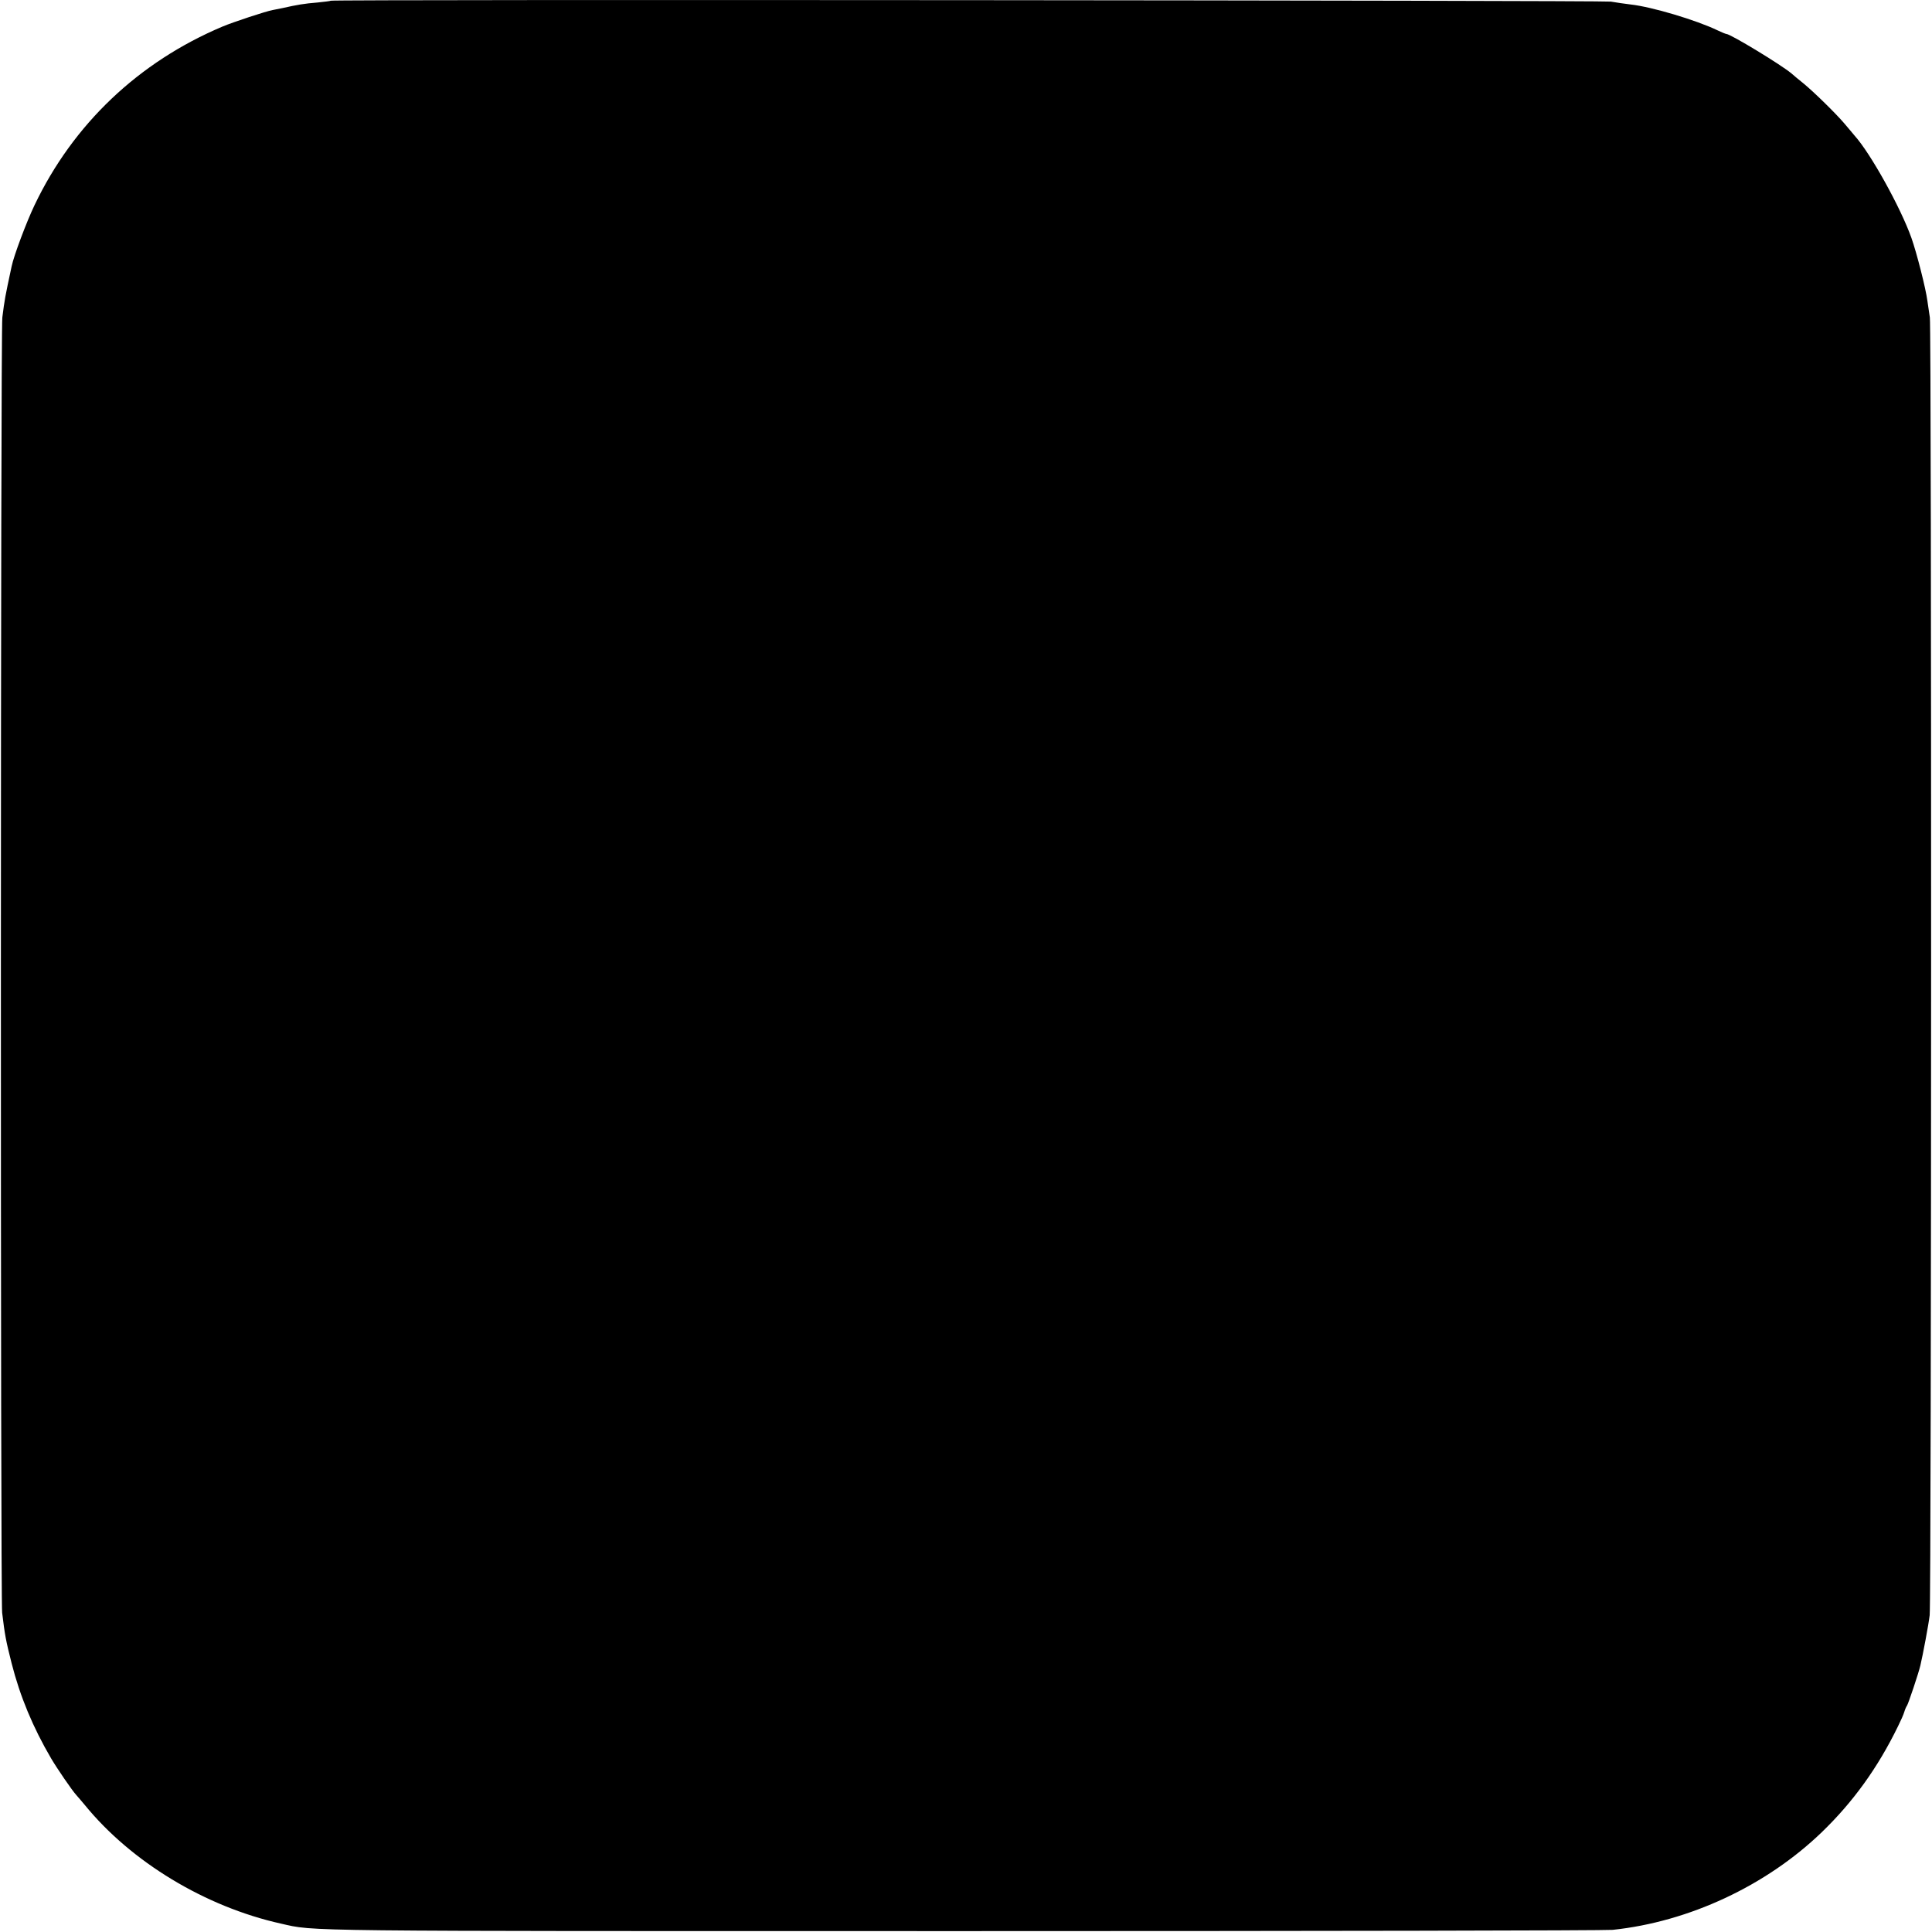
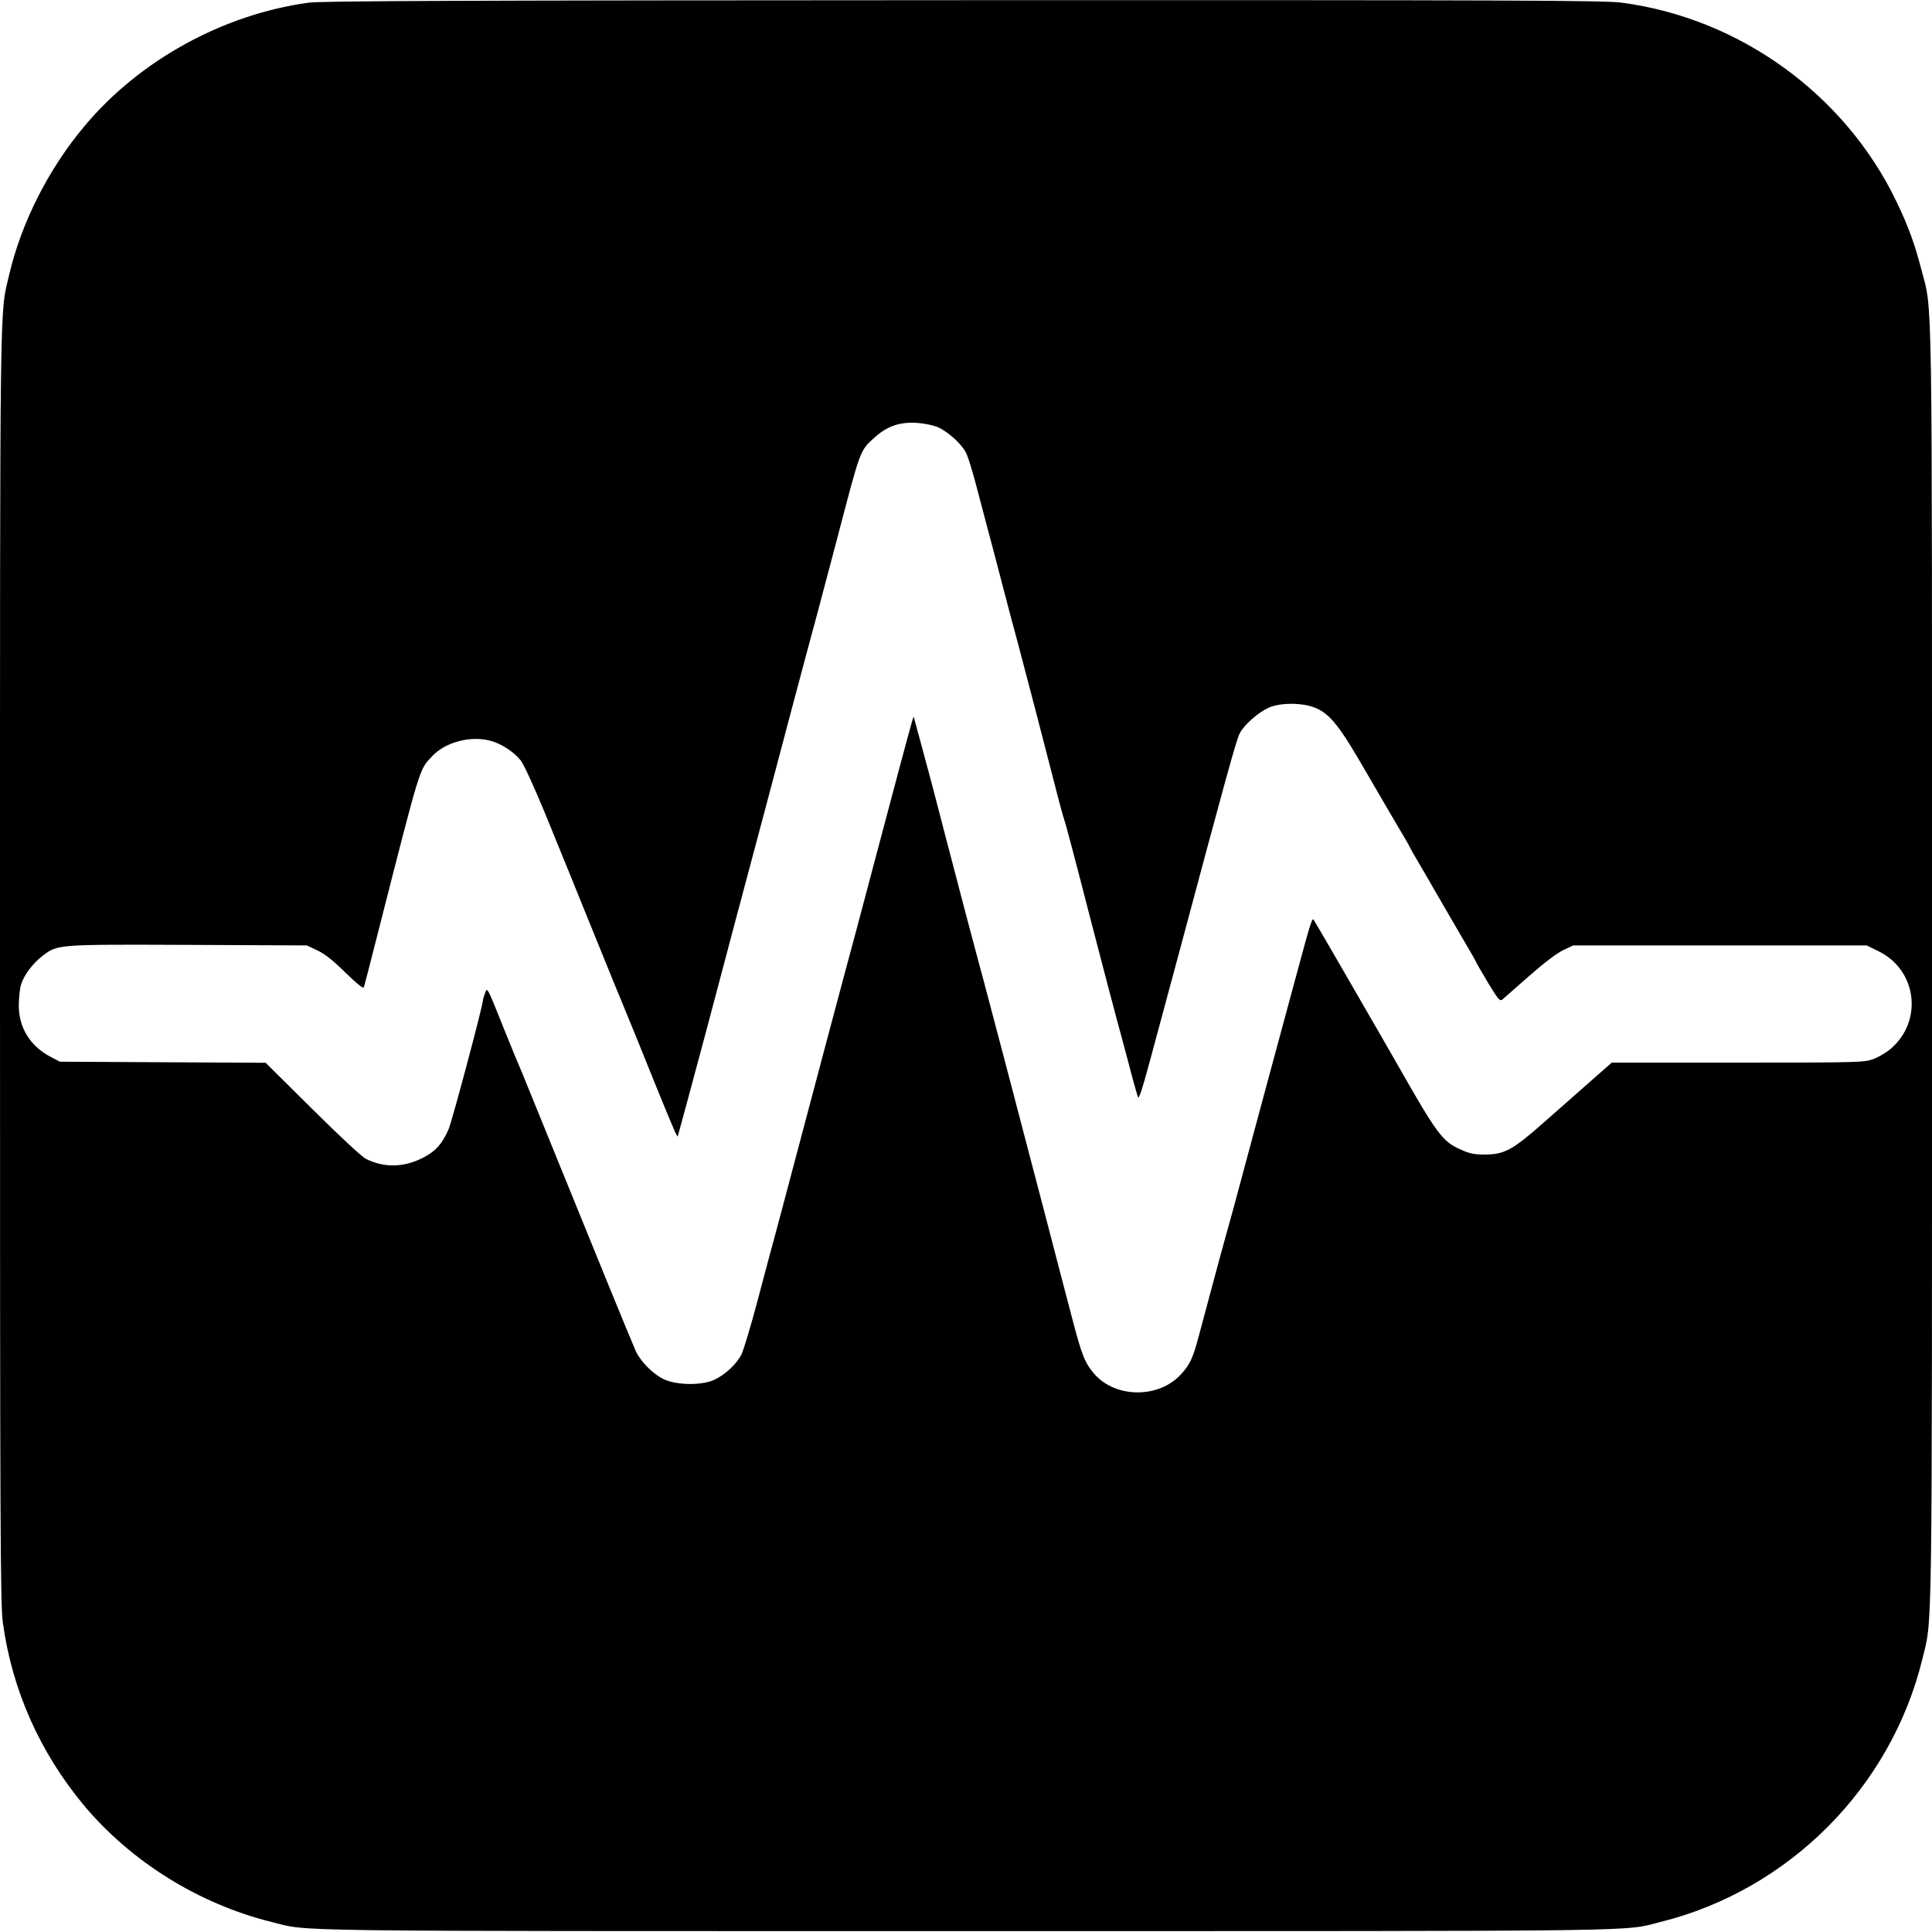
<svg xmlns="http://www.w3.org/2000/svg" version="1.0" width="1080pt" height="1080pt" viewBox="0 0 1080 1080" preserveAspectRatio="xMidYMid meet">
  <g transform="translate(0,1080) scale(0.1,-0.1)" fill="#000000" stroke="none">
-     <path d="M1849 10796 c-2 -2 -35 -6 -74 -10 -75 -6 -115 -13 -195 -31 -14 -3 -38 -8 -55 -11 -36 -6 -223 -68 -280 -92 -470 -198 -836 -546 -1052 -999 -45 -94 -116 -283 -128 -342 -38 -177 -39 -184 -52 -286 -10 -75 -11 -7158 -1 -7240 15 -124 20 -153 53 -283 47 -185 119 -358 221 -532 33 -56 117 -179 141 -205 10 -11 31 -36 47 -55 260 -319 674 -569 1096 -663 195 -44 46 -42 3805 -42 1964 0 3602 3 3640 7 427 45 859 247 1169 546 175 169 313 360 426 592 15 30 31 66 35 80 4 14 11 30 15 35 7 9 66 185 75 225 14 59 46 229 52 281 10 81 11 7187 1 7254 -4 28 -10 70 -14 95 -9 68 -59 265 -89 350 -60 169 -228 472 -317 571 -12 15 -39 46 -59 70 -46 54 -169 175 -229 224 -25 20 -54 44 -65 54 -58 49 -342 221 -364 221 -4 0 -26 9 -49 20 -118 57 -368 132 -487 145 -33 4 -82 11 -110 16 -47 7 -7147 13 -7156 5z" />
+     <path d="M1725 10785 c-477 -65 -945 -322 -1251 -688 -203 -241 -354 -540 -423 -834 -53 -229 -51 -16 -51 -3860 0 -3168 2 -3575 16 -3674 52 -378 207 -725 453 -1021 264 -315 642 -551 1049 -652 218 -54 -29 -51 3882 -51 3911 0 3664 -3 3882 51 719 179 1288 751 1464 1469 57 235 54 17 54 3875 0 3894 4 3648 -59 3892 -40 152 -72 240 -141 384 -288 597 -875 1022 -1534 1109 -94 13 -612 15 -3680 14 -2771 -1 -3591 -4 -3661 -14z m3518 -2373 c56 -25 133 -94 157 -143 11 -20 37 -105 59 -190 22 -85 54 -206 71 -269 17 -63 51 -191 75 -285 24 -93 64 -244 89 -335 48 -180 142 -542 207 -795 22 -88 45 -169 49 -180 5 -11 68 -249 140 -530 73 -280 141 -541 152 -580 11 -38 41 -152 68 -253 26 -101 50 -185 53 -188 2 -3 14 26 25 63 22 74 27 93 202 743 266 995 321 1193 340 1230 24 47 101 116 160 143 67 31 196 30 268 -2 80 -36 133 -104 276 -352 71 -123 156 -268 188 -322 32 -53 58 -99 58 -101 0 -2 30 -55 67 -117 36 -63 89 -154 118 -204 28 -49 82 -141 118 -203 37 -62 67 -115 67 -117 0 -3 30 -54 66 -115 59 -98 69 -109 83 -97 9 8 76 67 150 132 82 72 156 128 190 144 l56 26 820 0 820 0 67 -33 c214 -105 249 -390 67 -545 -23 -20 -67 -46 -96 -57 -52 -19 -77 -20 -759 -20 l-704 0 -123 -108 c-67 -59 -185 -164 -262 -231 -169 -149 -216 -175 -325 -175 -61 0 -87 6 -137 29 -99 44 -131 87 -343 460 -70 122 -99 173 -320 555 -84 146 -155 267 -157 269 -8 11 -19 -24 -83 -261 -152 -559 -222 -823 -275 -1018 -91 -340 -102 -381 -133 -490 -16 -58 -49 -177 -72 -265 -24 -88 -57 -214 -75 -280 -36 -136 -51 -170 -102 -226 -124 -138 -368 -136 -487 2 -53 63 -69 104 -125 319 -28 107 -92 350 -141 540 -50 190 -149 568 -220 840 -72 272 -139 529 -151 570 -25 92 -119 447 -199 755 -52 203 -76 293 -136 515 -9 30 -20 73 -26 95 l-11 40 -9 -30 c-21 -73 -89 -326 -209 -780 -71 -269 -143 -539 -160 -600 -29 -108 -141 -527 -278 -1045 -38 -146 -88 -330 -109 -410 -22 -80 -70 -260 -107 -400 -37 -140 -78 -276 -90 -301 -28 -55 -91 -114 -154 -143 -67 -31 -206 -30 -278 3 -58 26 -130 97 -158 156 -10 22 -79 189 -153 370 -74 182 -204 501 -289 710 -85 209 -164 403 -175 430 -11 28 -26 64 -33 80 -8 17 -48 115 -90 219 -94 235 -91 229 -104 193 -6 -16 -11 -32 -11 -37 0 -29 -174 -683 -193 -724 -36 -81 -70 -119 -135 -154 -111 -59 -222 -62 -327 -10 -23 12 -149 129 -300 279 l-260 258 -575 3 -575 3 -52 27 c-115 61 -178 163 -178 288 0 41 6 94 13 117 16 53 65 117 120 160 85 64 78 64 813 61 l664 -3 59 -28 c42 -19 88 -56 157 -124 66 -64 100 -91 103 -82 3 8 37 140 76 294 245 960 232 920 307 999 73 77 210 114 321 86 61 -15 134 -62 173 -111 18 -23 74 -146 136 -296 58 -142 124 -305 148 -363 23 -58 90 -222 148 -365 58 -143 123 -303 145 -355 22 -52 92 -225 156 -384 64 -159 123 -300 130 -315 l14 -25 11 39 c11 39 55 203 147 545 24 91 96 361 159 600 64 239 134 503 156 585 22 83 94 353 159 600 66 248 135 506 154 575 18 69 66 249 106 400 129 494 127 490 203 559 75 69 143 93 244 87 41 -3 90 -13 116 -24z" />
  </g>
</svg>
